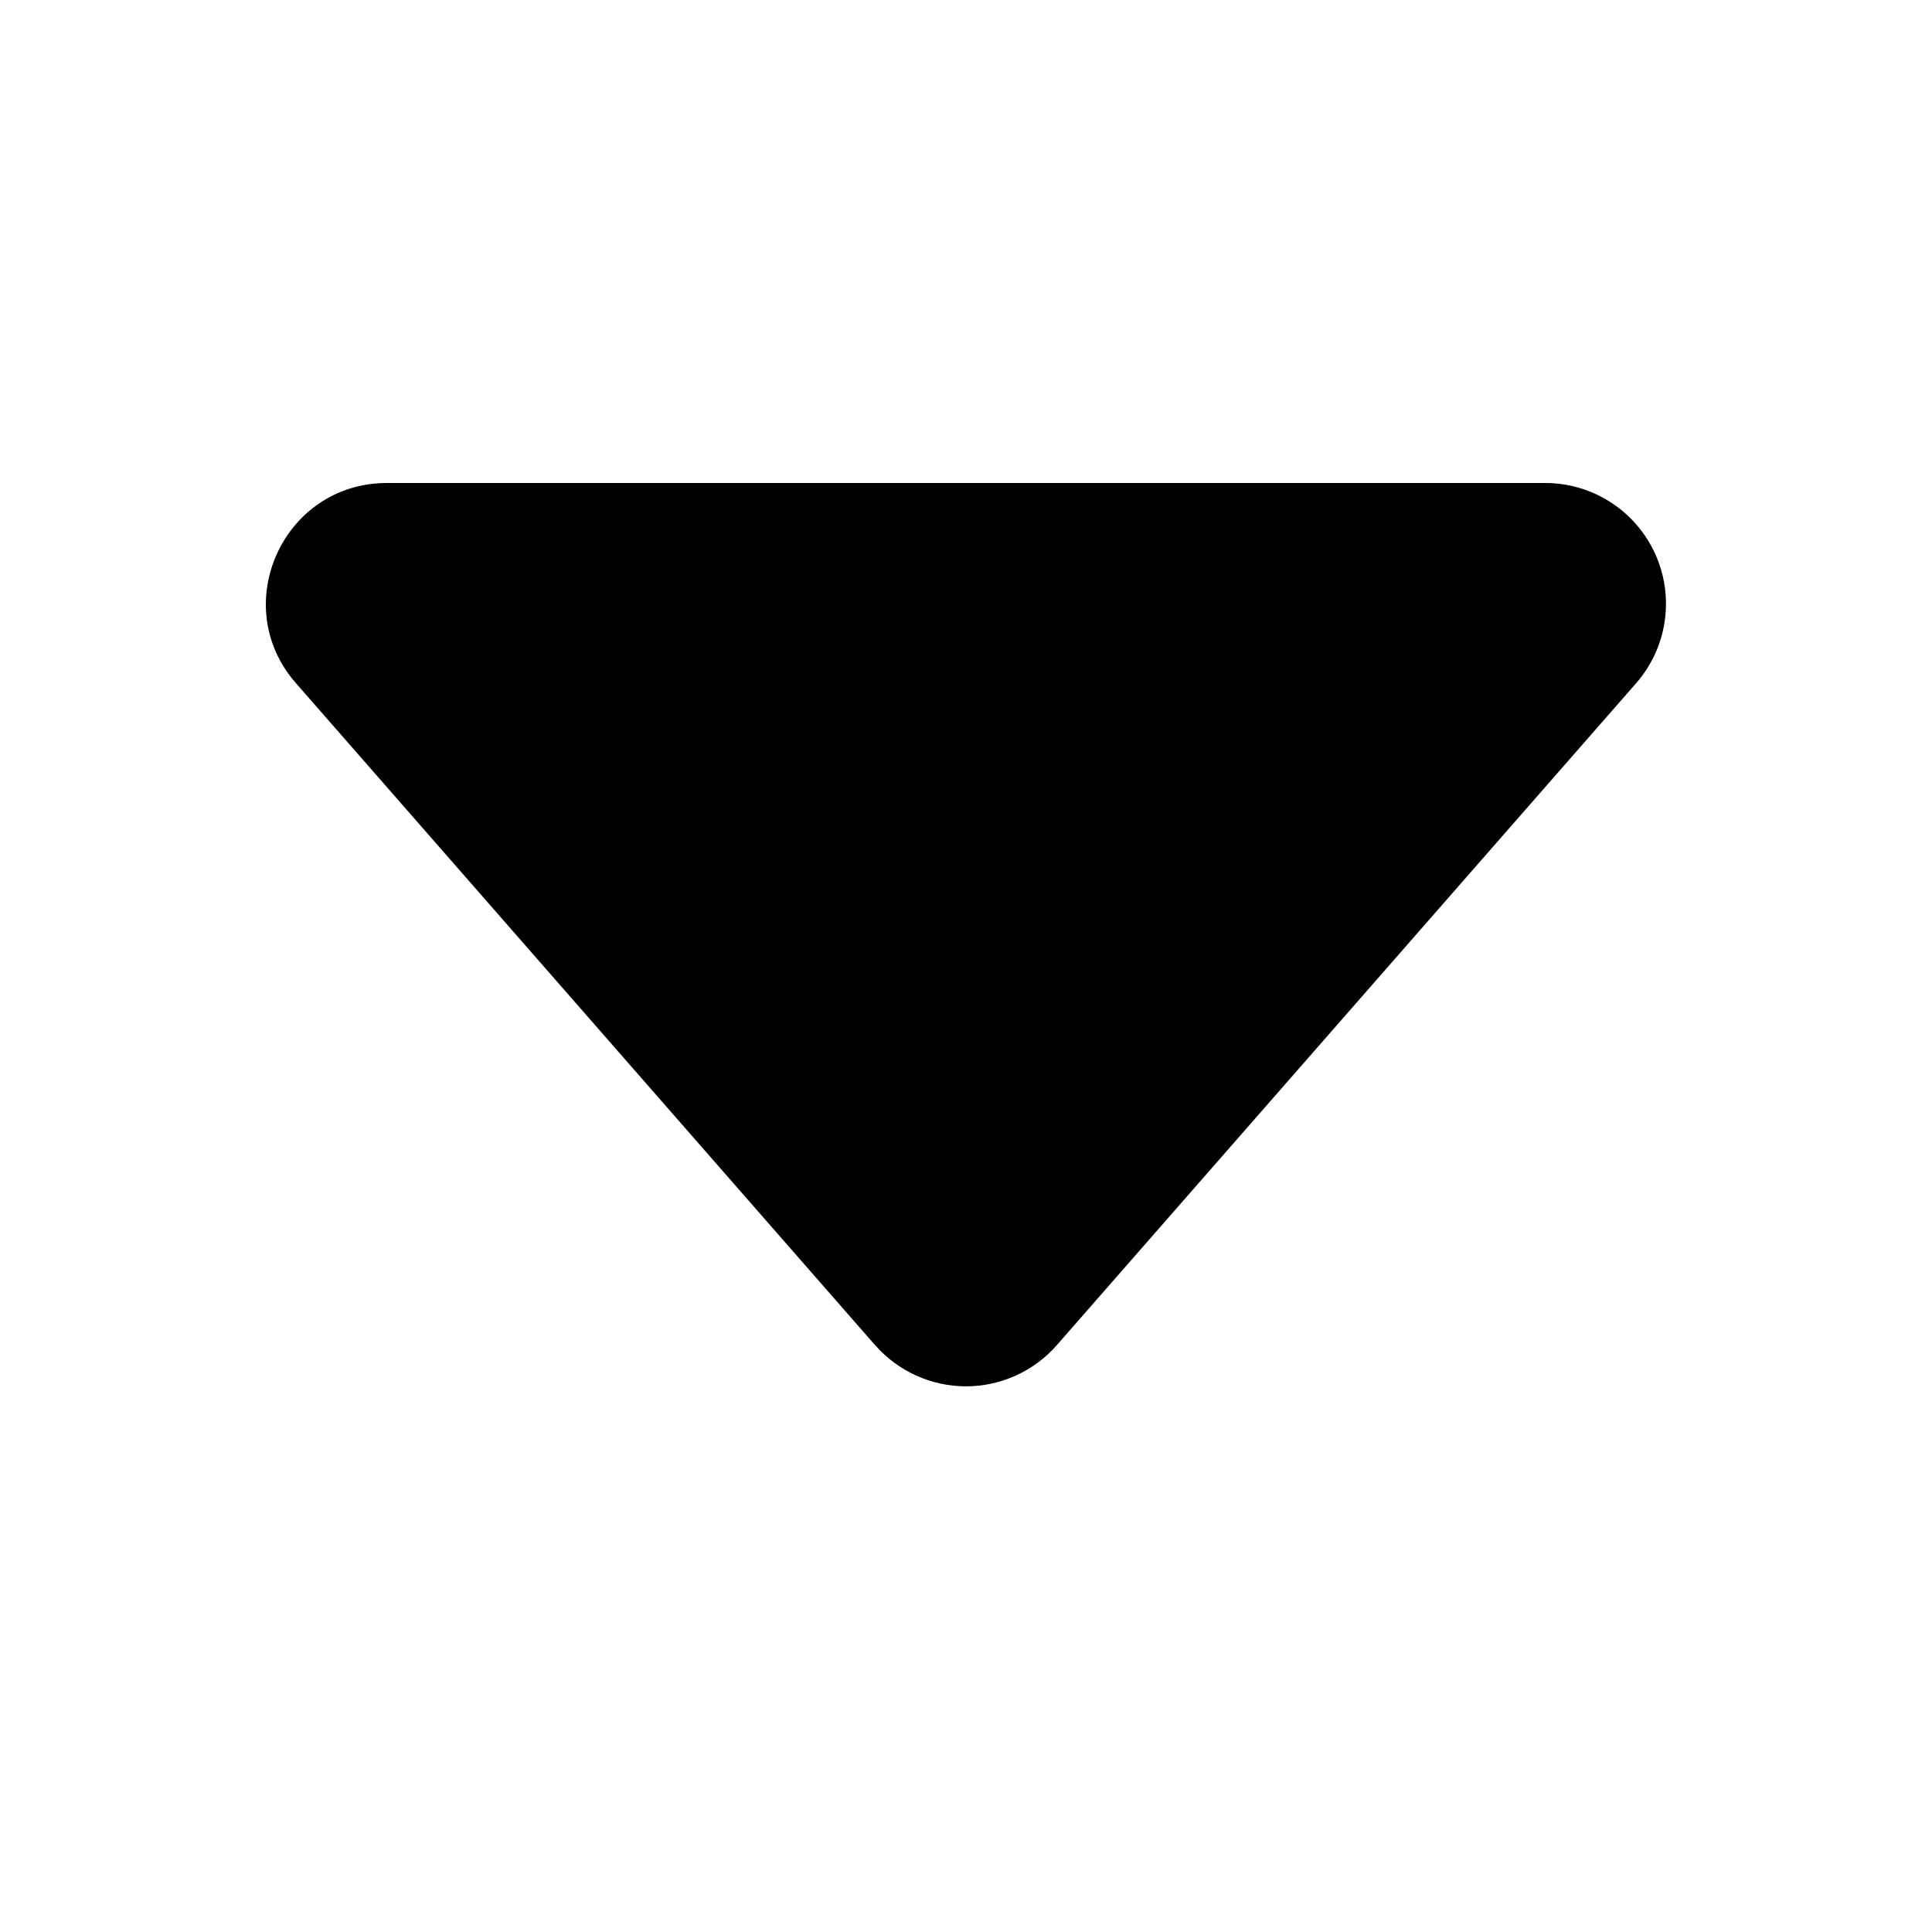
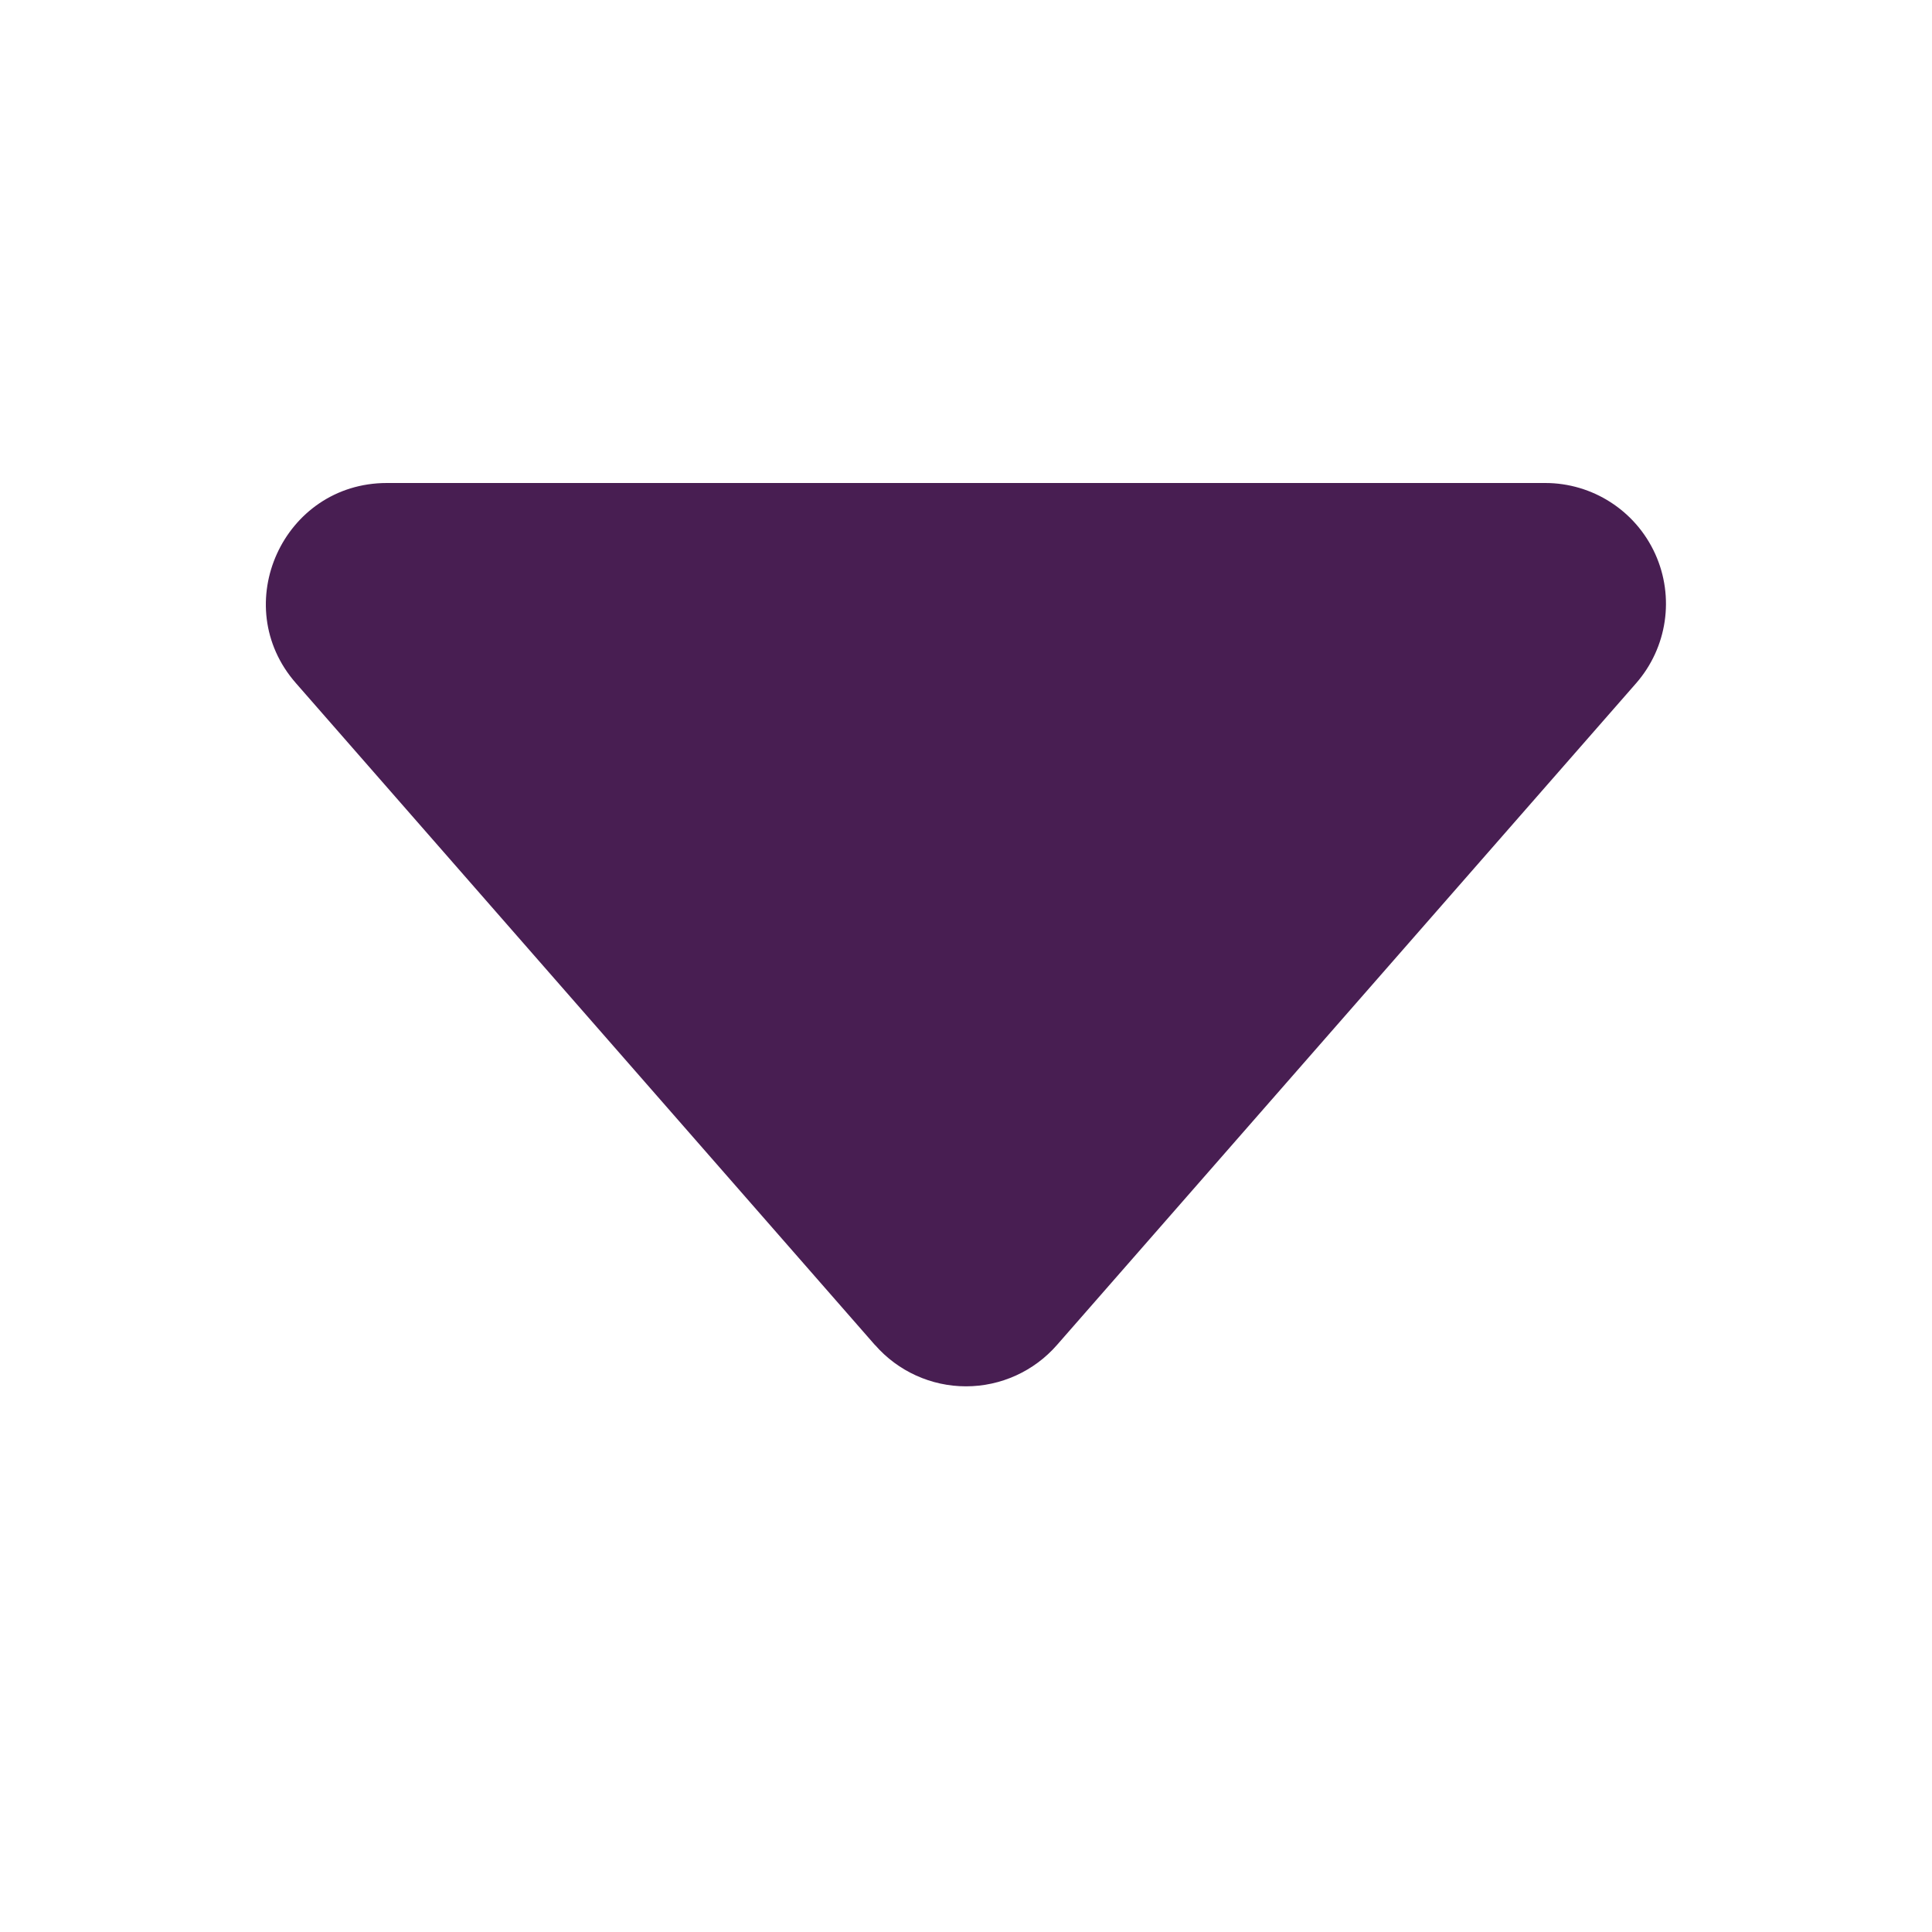
- <svg xmlns="http://www.w3.org/2000/svg" width="16" height="16" fill="currentColor" class="bi bi-caret-down-fill" viewBox="0 0 16 16">
+ <svg xmlns="http://www.w3.org/2000/svg" width="16" height="16" fill="hsl(288deg 46% 22%)" class="bi bi-caret-down-fill" viewBox="0 0 16 16">
  <path d="M7.247 11.14 2.451 5.658C1.885 5.013 2.345 4 3.204 4h9.592a1 1 0 0 1 .753 1.659l-4.796 5.48a1 1 0 0 1-1.506 0z" />
</svg>
